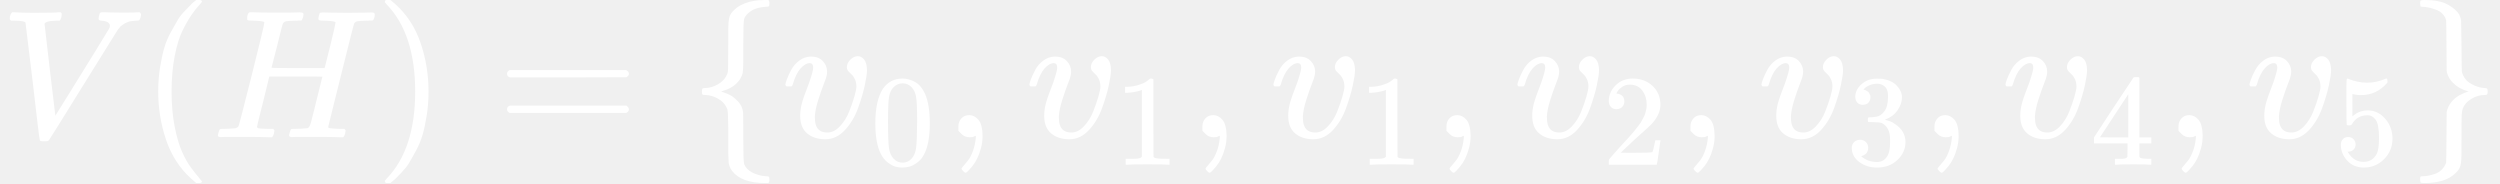
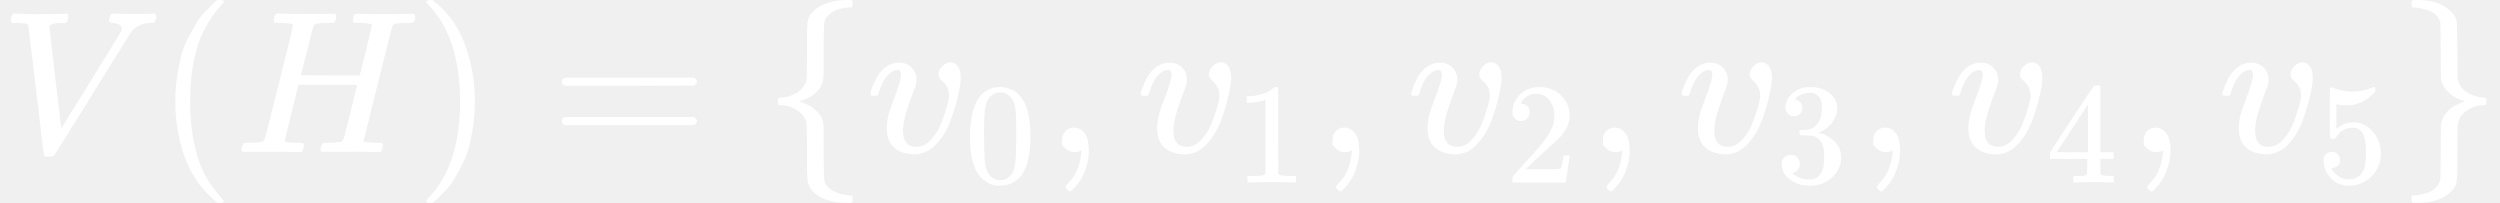
- <svg xmlns="http://www.w3.org/2000/svg" xmlns:xlink="http://www.w3.org/1999/xlink" width="247.176px" height="18.096px" viewBox="0 -750 13656.4 1000">
+ <svg xmlns="http://www.w3.org/2000/svg" xmlns:xlink="http://www.w3.org/1999/xlink" width="223.048px" height="18.096px" viewBox="0 -750 12323.2 1000" style="">
  <defs>
-     <path id="MJX-60-TEX-I-56" d="M52 648Q52 670 65 683H76Q118 680 181 680Q299 680 320 683H330Q336 677 336 674T334 656Q329 641 325 637H304Q282 635 274 635Q245 630 242 620Q242 618 271 369T301 118L374 235Q447 352 520 471T595 594Q599 601 599 609Q599 633 555 637Q537 637 537 648Q537 649 539 661Q542 675 545 679T558 683Q560 683 570 683T604 682T668 681Q737 681 755 683H762Q769 676 769 672Q769 655 760 640Q757 637 743 637Q730 636 719 635T698 630T682 623T670 615T660 608T652 599T645 592L452 282Q272 -9 266 -16Q263 -18 259 -21L241 -22H234Q216 -22 216 -15Q213 -9 177 305Q139 623 138 626Q133 637 76 637H59Q52 642 52 648Z" />
-     <path id="MJX-60-TEX-N-28" d="M94 250Q94 319 104 381T127 488T164 576T202 643T244 695T277 729T302 750H315H319Q333 750 333 741Q333 738 316 720T275 667T226 581T184 443T167 250T184 58T225 -81T274 -167T316 -220T333 -241Q333 -250 318 -250H315H302L274 -226Q180 -141 137 -14T94 250Z" />
-     <path id="MJX-60-TEX-I-48" d="M228 637Q194 637 192 641Q191 643 191 649Q191 673 202 682Q204 683 219 683Q260 681 355 681Q389 681 418 681T463 682T483 682Q499 682 499 672Q499 670 497 658Q492 641 487 638H485Q483 638 480 638T473 638T464 637T455 637Q416 636 405 634T387 623Q384 619 355 500Q348 474 340 442T328 395L324 380Q324 378 469 378H614L615 381Q615 384 646 504Q674 619 674 627T617 637Q594 637 587 639T580 648Q580 650 582 660Q586 677 588 679T604 682Q609 682 646 681T740 680Q802 680 835 681T871 682Q888 682 888 672Q888 645 876 638H874Q872 638 869 638T862 638T853 637T844 637Q805 636 794 634T776 623Q773 618 704 340T634 58Q634 51 638 51Q646 48 692 46H723Q729 38 729 37T726 19Q722 6 716 0H701Q664 2 567 2Q533 2 504 2T458 2T437 1Q420 1 420 10Q420 15 423 24Q428 43 433 45Q437 46 448 46H454Q481 46 514 49Q520 50 522 50T528 55T534 64T540 82T547 110T558 153Q565 181 569 198Q602 330 602 331T457 332H312L279 197Q245 63 245 58Q245 51 253 49T303 46H334Q340 38 340 37T337 19Q333 6 327 0H312Q275 2 178 2Q144 2 115 2T69 2T48 1Q31 1 31 10Q31 12 34 24Q39 43 44 45Q48 46 59 46H65Q92 46 125 49Q139 52 144 61Q147 65 216 339T285 628Q285 635 228 637Z" />
-     <path id="MJX-60-TEX-N-29" d="M60 749L64 750Q69 750 74 750H86L114 726Q208 641 251 514T294 250Q294 182 284 119T261 12T224 -76T186 -143T145 -194T113 -227T90 -246Q87 -249 86 -250H74Q66 -250 63 -250T58 -247T55 -238Q56 -237 66 -225Q221 -64 221 250T66 725Q56 737 55 738Q55 746 60 749Z" />
-     <path id="MJX-60-TEX-N-3D" d="M56 347Q56 360 70 367H707Q722 359 722 347Q722 336 708 328L390 327H72Q56 332 56 347ZM56 153Q56 168 72 173H708Q722 163 722 153Q722 140 707 133H70Q56 140 56 153Z" />
-     <path id="MJX-60-TEX-N-7B" d="M434 -231Q434 -244 428 -250H410Q281 -250 230 -184Q225 -177 222 -172T217 -161T213 -148T211 -133T210 -111T209 -84T209 -47T209 0Q209 21 209 53Q208 142 204 153Q203 154 203 155Q189 191 153 211T82 231Q71 231 68 234T65 250T68 266T82 269Q116 269 152 289T203 345Q208 356 208 377T209 529V579Q209 634 215 656T244 698Q270 724 324 740Q361 748 377 749Q379 749 390 749T408 750H428Q434 744 434 732Q434 719 431 716Q429 713 415 713Q362 710 332 689T296 647Q291 634 291 499V417Q291 370 288 353T271 314Q240 271 184 255L170 250L184 245Q202 239 220 230T262 196T290 137Q291 131 291 1Q291 -134 296 -147Q306 -174 339 -192T415 -213Q429 -213 431 -216Q434 -219 434 -231Z" />
-     <path id="MJX-60-TEX-I-76" d="M173 380Q173 405 154 405Q130 405 104 376T61 287Q60 286 59 284T58 281T56 279T53 278T49 278T41 278H27Q21 284 21 287Q21 294 29 316T53 368T97 419T160 441Q202 441 225 417T249 361Q249 344 246 335Q246 329 231 291T200 202T182 113Q182 86 187 69Q200 26 250 26Q287 26 319 60T369 139T398 222T409 277Q409 300 401 317T383 343T365 361T357 383Q357 405 376 424T417 443Q436 443 451 425T467 367Q467 340 455 284T418 159T347 40T241 -11Q177 -11 139 22Q102 54 102 117Q102 148 110 181T151 298Q173 362 173 380Z" />
-     <path id="MJX-60-TEX-N-30" d="M96 585Q152 666 249 666Q297 666 345 640T423 548Q460 465 460 320Q460 165 417 83Q397 41 362 16T301 -15T250 -22Q224 -22 198 -16T137 16T82 83Q39 165 39 320Q39 494 96 585ZM321 597Q291 629 250 629Q208 629 178 597Q153 571 145 525T137 333Q137 175 145 125T181 46Q209 16 250 16Q290 16 318 46Q347 76 354 130T362 333Q362 478 354 524T321 597Z" />
-     <path id="MJX-60-TEX-N-2C" d="M78 35T78 60T94 103T137 121Q165 121 187 96T210 8Q210 -27 201 -60T180 -117T154 -158T130 -185T117 -194Q113 -194 104 -185T95 -172Q95 -168 106 -156T131 -126T157 -76T173 -3V9L172 8Q170 7 167 6T161 3T152 1T140 0Q113 0 96 17Z" />
-     <path id="MJX-60-TEX-N-31" d="M213 578L200 573Q186 568 160 563T102 556H83V602H102Q149 604 189 617T245 641T273 663Q275 666 285 666Q294 666 302 660V361L303 61Q310 54 315 52T339 48T401 46H427V0H416Q395 3 257 3Q121 3 100 0H88V46H114Q136 46 152 46T177 47T193 50T201 52T207 57T213 61V578Z" />
-     <path id="MJX-60-TEX-N-32" d="M109 429Q82 429 66 447T50 491Q50 562 103 614T235 666Q326 666 387 610T449 465Q449 422 429 383T381 315T301 241Q265 210 201 149L142 93L218 92Q375 92 385 97Q392 99 409 186V189H449V186Q448 183 436 95T421 3V0H50V19V31Q50 38 56 46T86 81Q115 113 136 137Q145 147 170 174T204 211T233 244T261 278T284 308T305 340T320 369T333 401T340 431T343 464Q343 527 309 573T212 619Q179 619 154 602T119 569T109 550Q109 549 114 549Q132 549 151 535T170 489Q170 464 154 447T109 429Z" />
-     <path id="MJX-60-TEX-N-33" d="M127 463Q100 463 85 480T69 524Q69 579 117 622T233 665Q268 665 277 664Q351 652 390 611T430 522Q430 470 396 421T302 350L299 348Q299 347 308 345T337 336T375 315Q457 262 457 175Q457 96 395 37T238 -22Q158 -22 100 21T42 130Q42 158 60 175T105 193Q133 193 151 175T169 130Q169 119 166 110T159 94T148 82T136 74T126 70T118 67L114 66Q165 21 238 21Q293 21 321 74Q338 107 338 175V195Q338 290 274 322Q259 328 213 329L171 330L168 332Q166 335 166 348Q166 366 174 366Q202 366 232 371Q266 376 294 413T322 525V533Q322 590 287 612Q265 626 240 626Q208 626 181 615T143 592T132 580H135Q138 579 143 578T153 573T165 566T175 555T183 540T186 520Q186 498 172 481T127 463Z" />
-     <path id="MJX-60-TEX-N-34" d="M462 0Q444 3 333 3Q217 3 199 0H190V46H221Q241 46 248 46T265 48T279 53T286 61Q287 63 287 115V165H28V211L179 442Q332 674 334 675Q336 677 355 677H373L379 671V211H471V165H379V114Q379 73 379 66T385 54Q393 47 442 46H471V0H462ZM293 211V545L74 212L183 211H293Z" />
-     <path id="MJX-60-TEX-N-35" d="M164 157Q164 133 148 117T109 101H102Q148 22 224 22Q294 22 326 82Q345 115 345 210Q345 313 318 349Q292 382 260 382H254Q176 382 136 314Q132 307 129 306T114 304Q97 304 95 310Q93 314 93 485V614Q93 664 98 664Q100 666 102 666Q103 666 123 658T178 642T253 634Q324 634 389 662Q397 666 402 666Q410 666 410 648V635Q328 538 205 538Q174 538 149 544L139 546V374Q158 388 169 396T205 412T256 420Q337 420 393 355T449 201Q449 109 385 44T229 -22Q148 -22 99 32T50 154Q50 178 61 192T84 210T107 214Q132 214 148 197T164 157Z" />
-     <path id="MJX-60-TEX-N-7D" d="M65 731Q65 745 68 747T88 750Q171 750 216 725T279 670Q288 649 289 635T291 501Q292 362 293 357Q306 312 345 291T417 269Q428 269 431 266T434 250T431 234T417 231Q380 231 345 210T298 157Q293 143 292 121T291 -28V-79Q291 -134 285 -156T256 -198Q202 -250 89 -250Q71 -250 68 -247T65 -230Q65 -224 65 -223T66 -218T69 -214T77 -213Q91 -213 108 -210T146 -200T183 -177T207 -139Q208 -134 209 3L210 139Q223 196 280 230Q315 247 330 250Q305 257 280 270Q225 304 212 352L210 362L209 498Q208 635 207 640Q195 680 154 696T77 713Q68 713 67 716T65 731Z" />
+     <path id="MJX-27-TEX-I-56" d="M52 648Q52 670 65 683H76Q118 680 181 680Q299 680 320 683H330Q336 677 336 674T334 656Q329 641 325 637H304Q282 635 274 635Q245 630 242 620Q242 618 271 369T301 118L374 235Q447 352 520 471T595 594Q599 601 599 609Q599 633 555 637Q537 637 537 648Q537 649 539 661Q542 675 545 679T558 683Q560 683 570 683T604 682T668 681Q737 681 755 683H762Q769 676 769 672Q769 655 760 640Q757 637 743 637Q730 636 719 635T698 630T682 623T670 615T660 608T652 599T645 592L452 282Q272 -9 266 -16Q263 -18 259 -21L241 -22H234Q216 -22 216 -15Q213 -9 177 305Q139 623 138 626Q133 637 76 637H59Q52 642 52 648Z" />
+     <path id="MJX-27-TEX-N-28" d="M94 250Q94 319 104 381T127 488T164 576T202 643T244 695T277 729T302 750H315H319Q333 750 333 741Q333 738 316 720T275 667T226 581T184 443T167 250T184 58T225 -81T274 -167T316 -220T333 -241Q333 -250 318 -250H315H302L274 -226Q180 -141 137 -14T94 250Z" />
+     <path id="MJX-27-TEX-I-48" d="M228 637Q194 637 192 641Q191 643 191 649Q191 673 202 682Q204 683 219 683Q260 681 355 681Q389 681 418 681T463 682T483 682Q499 682 499 672Q499 670 497 658Q492 641 487 638H485Q483 638 480 638T473 638T464 637T455 637Q416 636 405 634T387 623Q384 619 355 500Q348 474 340 442T328 395L324 380Q324 378 469 378H614L615 381Q615 384 646 504Q674 619 674 627T617 637Q594 637 587 639T580 648Q580 650 582 660Q586 677 588 679T604 682Q609 682 646 681T740 680Q802 680 835 681T871 682Q888 682 888 672Q888 645 876 638H874Q872 638 869 638T862 638T853 637T844 637Q805 636 794 634T776 623Q773 618 704 340T634 58Q634 51 638 51Q646 48 692 46H723Q729 38 729 37T726 19Q722 6 716 0H701Q664 2 567 2Q533 2 504 2T458 2T437 1Q420 1 420 10Q420 15 423 24Q428 43 433 45Q437 46 448 46H454Q481 46 514 49Q520 50 522 50T528 55T534 64T540 82T547 110T558 153Q565 181 569 198Q602 330 602 331T457 332H312L279 197Q245 63 245 58Q245 51 253 49T303 46H334Q340 38 340 37T337 19Q333 6 327 0H312Q275 2 178 2Q144 2 115 2T69 2T48 1Q31 1 31 10Q31 12 34 24Q39 43 44 45Q48 46 59 46H65Q92 46 125 49Q139 52 144 61Q147 65 216 339T285 628Q285 635 228 637Z" />
+     <path id="MJX-27-TEX-N-29" d="M60 749L64 750Q69 750 74 750H86L114 726Q208 641 251 514T294 250Q294 182 284 119T261 12T224 -76T186 -143T145 -194T113 -227T90 -246Q87 -249 86 -250H74Q66 -250 63 -250T58 -247T55 -238Q56 -237 66 -225Q221 -64 221 250T66 725Q56 737 55 738Q55 746 60 749Z" />
+     <path id="MJX-27-TEX-N-3D" d="M56 347Q56 360 70 367H707Q722 359 722 347Q722 336 708 328L390 327H72Q56 332 56 347ZM56 153Q56 168 72 173H708Q722 163 722 153Q722 140 707 133H70Q56 140 56 153Z" />
+     <path id="MJX-27-TEX-N-7B" d="M434 -231Q434 -244 428 -250H410Q281 -250 230 -184Q225 -177 222 -172T217 -161T213 -148T211 -133T210 -111T209 -84T209 -47T209 0Q209 21 209 53Q208 142 204 153Q203 154 203 155Q189 191 153 211T82 231Q71 231 68 234T65 250T68 266T82 269Q116 269 152 289T203 345Q208 356 208 377T209 529V579Q209 634 215 656T244 698Q270 724 324 740Q361 748 377 749Q379 749 390 749T408 750H428Q434 744 434 732Q434 719 431 716Q429 713 415 713Q362 710 332 689T296 647Q291 634 291 499V417Q291 370 288 353T271 314Q240 271 184 255L170 250L184 245Q202 239 220 230T262 196T290 137Q291 131 291 1Q291 -134 296 -147Q306 -174 339 -192T415 -213Q429 -213 431 -216Q434 -219 434 -231Z" />
+     <path id="MJX-27-TEX-I-76" d="M173 380Q173 405 154 405Q130 405 104 376T61 287Q60 286 59 284T58 281T56 279T53 278T49 278T41 278H27Q21 284 21 287Q21 294 29 316T53 368T97 419T160 441Q202 441 225 417T249 361Q249 344 246 335Q246 329 231 291T200 202T182 113Q182 86 187 69Q200 26 250 26Q287 26 319 60T369 139T398 222T409 277Q409 300 401 317T383 343T365 361T357 383Q357 405 376 424T417 443Q436 443 451 425T467 367Q467 340 455 284T418 159T347 40T241 -11Q177 -11 139 22Q102 54 102 117Q102 148 110 181T151 298Q173 362 173 380Z" />
+     <path id="MJX-27-TEX-N-30" d="M96 585Q152 666 249 666Q297 666 345 640T423 548Q460 465 460 320Q460 165 417 83Q397 41 362 16T301 -15T250 -22Q224 -22 198 -16T137 16T82 83Q39 165 39 320Q39 494 96 585ZM321 597Q291 629 250 629Q208 629 178 597Q153 571 145 525T137 333Q137 175 145 125T181 46Q209 16 250 16Q290 16 318 46Q347 76 354 130T362 333Q362 478 354 524T321 597Z" />
+     <path id="MJX-27-TEX-N-2C" d="M78 35T78 60T94 103T137 121Q165 121 187 96T210 8Q210 -27 201 -60T180 -117T154 -158T130 -185T117 -194Q113 -194 104 -185T95 -172Q95 -168 106 -156T131 -126T157 -76T173 -3V9L172 8Q170 7 167 6T161 3T152 1T140 0Q113 0 96 17Z" />
+     <path id="MJX-27-TEX-N-31" d="M213 578L200 573Q186 568 160 563T102 556H83V602H102Q149 604 189 617T245 641T273 663Q275 666 285 666Q294 666 302 660V361L303 61Q310 54 315 52T339 48T401 46H427V0H416Q395 3 257 3Q121 3 100 0H88V46H114Q136 46 152 46T177 47T193 50T201 52T207 57T213 61V578Z" />
+     <path id="MJX-27-TEX-N-32" d="M109 429Q82 429 66 447T50 491Q50 562 103 614T235 666Q326 666 387 610T449 465Q449 422 429 383T381 315T301 241Q265 210 201 149L142 93L218 92Q375 92 385 97Q392 99 409 186V189H449V186Q448 183 436 95T421 3V0H50V19V31Q50 38 56 46T86 81Q115 113 136 137Q145 147 170 174T204 211T233 244T261 278T284 308T305 340T320 369T333 401T340 431T343 464Q343 527 309 573T212 619Q179 619 154 602T119 569T109 550Q109 549 114 549Q132 549 151 535T170 489Q170 464 154 447T109 429Z" />
+     <path id="MJX-27-TEX-N-33" d="M127 463Q100 463 85 480T69 524Q69 579 117 622T233 665Q268 665 277 664Q351 652 390 611T430 522Q430 470 396 421T302 350L299 348Q299 347 308 345T337 336T375 315Q457 262 457 175Q457 96 395 37T238 -22Q158 -22 100 21T42 130Q42 158 60 175T105 193Q133 193 151 175T169 130Q169 119 166 110T159 94T148 82T136 74T126 70T118 67L114 66Q165 21 238 21Q293 21 321 74Q338 107 338 175V195Q338 290 274 322Q259 328 213 329L171 330L168 332Q166 335 166 348Q166 366 174 366Q202 366 232 371Q266 376 294 413T322 525V533Q322 590 287 612Q265 626 240 626Q208 626 181 615T143 592T132 580H135Q138 579 143 578T153 573T165 566T175 555T183 540T186 520Q186 498 172 481T127 463Z" />
+     <path id="MJX-27-TEX-N-34" d="M462 0Q444 3 333 3Q217 3 199 0H190V46H221Q241 46 248 46T265 48T279 53T286 61Q287 63 287 115V165H28V211L179 442Q332 674 334 675Q336 677 355 677H373L379 671V211H471V165H379V114Q379 73 379 66T385 54Q393 47 442 46H471V0H462ZM293 211V545L74 212L183 211H293Z" />
+     <path id="MJX-27-TEX-N-35" d="M164 157Q164 133 148 117T109 101H102Q148 22 224 22Q294 22 326 82Q345 115 345 210Q345 313 318 349Q292 382 260 382H254Q176 382 136 314Q132 307 129 306T114 304Q97 304 95 310Q93 314 93 485V614Q93 664 98 664Q100 666 102 666Q103 666 123 658T178 642T253 634Q324 634 389 662Q397 666 402 666Q410 666 410 648V635Q328 538 205 538Q174 538 149 544L139 546V374Q158 388 169 396T205 412T256 420Q337 420 393 355T449 201Q449 109 385 44T229 -22Q148 -22 99 32T50 154Q50 178 61 192T84 210T107 214Q132 214 148 197T164 157Z" />
+     <path id="MJX-27-TEX-N-7D" d="M65 731Q65 745 68 747T88 750Q171 750 216 725T279 670Q288 649 289 635T291 501Q292 362 293 357Q306 312 345 291T417 269Q428 269 431 266T434 250T431 234T417 231Q380 231 345 210T298 157Q293 143 292 121T291 -28V-79Q291 -134 285 -156T256 -198Q202 -250 89 -250Q71 -250 68 -247T65 -230Q65 -224 65 -223T66 -218T69 -214T77 -213Q91 -213 108 -210T146 -200T183 -177T207 -139Q208 -134 209 3L210 139Q223 196 280 230Q315 247 330 250Q305 257 280 270Q225 304 212 352L210 362L209 498Q208 635 207 640Q195 680 154 696T77 713Q68 713 67 716T65 731Z" />
  </defs>
  <g stroke="currentColor" fill="currentColor" stroke-width="0" transform="matrix(1 0 0 -1 0 0)">
    <g data-mml-node="math">
-       <g data-mml-node="mstyle" fill="#FFFFFF" stroke="#FFFFFF">
+       <g data-mml-node="mstyle" fill="white" stroke="white">
        <g data-mml-node="mi">
-           <use xlink:href="#MJX-60-TEX-I-56" />
+           <use xlink:href="#MJX-27-TEX-I-56" />
        </g>
        <g data-mml-node="mo" transform="translate(769, 0)">
-           <use xlink:href="#MJX-60-TEX-N-28" />
+           <use xlink:href="#MJX-27-TEX-N-28" />
        </g>
        <g data-mml-node="mi" transform="translate(1158, 0)">
-           <use xlink:href="#MJX-60-TEX-I-48" />
+           <use xlink:href="#MJX-27-TEX-I-48" />
        </g>
        <g data-mml-node="mo" transform="translate(2046, 0)">
-           <use xlink:href="#MJX-60-TEX-N-29" />
+           <use xlink:href="#MJX-27-TEX-N-29" />
        </g>
        <g data-mml-node="mo" transform="translate(2712.8, 0)">
-           <use xlink:href="#MJX-60-TEX-N-3D" />
+           <use xlink:href="#MJX-27-TEX-N-3D" />
        </g>
        <g data-mml-node="mo" transform="translate(3768.6, 0)">
-           <use xlink:href="#MJX-60-TEX-N-7B" />
+           <use xlink:href="#MJX-27-TEX-N-7B" />
        </g>
        <g data-mml-node="msub" transform="translate(4268.6, 0)">
          <g data-mml-node="mi">
-             <use xlink:href="#MJX-60-TEX-I-76" />
+             <use xlink:href="#MJX-27-TEX-I-76" />
          </g>
          <g data-mml-node="TeXAtom" transform="translate(485, -150) scale(0.707)">
            <g data-mml-node="mn">
-               <use xlink:href="#MJX-60-TEX-N-30" />
+               <use xlink:href="#MJX-27-TEX-N-30" />
            </g>
          </g>
        </g>
        <g data-mml-node="mo" transform="translate(5157.1, 0)">
-           <use xlink:href="#MJX-60-TEX-N-2C" />
+           <use xlink:href="#MJX-27-TEX-N-2C" />
        </g>
        <g data-mml-node="msub" transform="translate(5601.8, 0)">
          <g data-mml-node="mi">
-             <use xlink:href="#MJX-60-TEX-I-76" />
+             <use xlink:href="#MJX-27-TEX-I-76" />
          </g>
          <g data-mml-node="TeXAtom" transform="translate(485, -150) scale(0.707)">
            <g data-mml-node="mn">
-               <use xlink:href="#MJX-60-TEX-N-31" />
+               <use xlink:href="#MJX-27-TEX-N-31" />
            </g>
          </g>
        </g>
        <g data-mml-node="mo" transform="translate(6490.3, 0)">
-           <use xlink:href="#MJX-60-TEX-N-2C" />
+           <use xlink:href="#MJX-27-TEX-N-2C" />
        </g>
        <g data-mml-node="msub" transform="translate(6935, 0)">
          <g data-mml-node="mi">
-             <use xlink:href="#MJX-60-TEX-I-76" />
+             <use xlink:href="#MJX-27-TEX-I-76" />
          </g>
          <g data-mml-node="TeXAtom" transform="translate(485, -150) scale(0.707)">
            <g data-mml-node="mn">
-               <use xlink:href="#MJX-60-TEX-N-31" />
+               <use xlink:href="#MJX-27-TEX-N-32" />
            </g>
          </g>
        </g>
        <g data-mml-node="mo" transform="translate(7823.5, 0)">
-           <use xlink:href="#MJX-60-TEX-N-2C" />
+           <use xlink:href="#MJX-27-TEX-N-2C" />
        </g>
        <g data-mml-node="msub" transform="translate(8268.2, 0)">
          <g data-mml-node="mi">
-             <use xlink:href="#MJX-60-TEX-I-76" />
+             <use xlink:href="#MJX-27-TEX-I-76" />
          </g>
          <g data-mml-node="TeXAtom" transform="translate(485, -150) scale(0.707)">
            <g data-mml-node="mn">
-               <use xlink:href="#MJX-60-TEX-N-32" />
+               <use xlink:href="#MJX-27-TEX-N-33" />
            </g>
          </g>
        </g>
        <g data-mml-node="mo" transform="translate(9156.8, 0)">
-           <use xlink:href="#MJX-60-TEX-N-2C" />
+           <use xlink:href="#MJX-27-TEX-N-2C" />
        </g>
        <g data-mml-node="msub" transform="translate(9601.4, 0)">
          <g data-mml-node="mi">
-             <use xlink:href="#MJX-60-TEX-I-76" />
+             <use xlink:href="#MJX-27-TEX-I-76" />
          </g>
          <g data-mml-node="TeXAtom" transform="translate(485, -150) scale(0.707)">
            <g data-mml-node="mn">
-               <use xlink:href="#MJX-60-TEX-N-33" />
+               <use xlink:href="#MJX-27-TEX-N-34" />
            </g>
          </g>
        </g>
        <g data-mml-node="mo" transform="translate(10490, 0)">
-           <use xlink:href="#MJX-60-TEX-N-2C" />
+           <use xlink:href="#MJX-27-TEX-N-2C" />
        </g>
        <g data-mml-node="msub" transform="translate(10934.7, 0)">
          <g data-mml-node="mi">
-             <use xlink:href="#MJX-60-TEX-I-76" />
+             <use xlink:href="#MJX-27-TEX-I-76" />
          </g>
          <g data-mml-node="TeXAtom" transform="translate(485, -150) scale(0.707)">
            <g data-mml-node="mn">
-               <use xlink:href="#MJX-60-TEX-N-34" />
+               <use xlink:href="#MJX-27-TEX-N-35" />
            </g>
          </g>
        </g>
        <g data-mml-node="mo" transform="translate(11823.2, 0)">
-           <use xlink:href="#MJX-60-TEX-N-2C" />
-         </g>
-         <g data-mml-node="msub" transform="translate(12267.9, 0)">
-           <g data-mml-node="mi">
-             <use xlink:href="#MJX-60-TEX-I-76" />
-           </g>
-           <g data-mml-node="TeXAtom" transform="translate(485, -150) scale(0.707)">
-             <g data-mml-node="mn">
-               <use xlink:href="#MJX-60-TEX-N-35" />
-             </g>
-           </g>
-         </g>
-         <g data-mml-node="mo" transform="translate(13156.4, 0)">
-           <use xlink:href="#MJX-60-TEX-N-7D" />
+           <use xlink:href="#MJX-27-TEX-N-7D" />
        </g>
      </g>
    </g>
  </g>
</svg>
